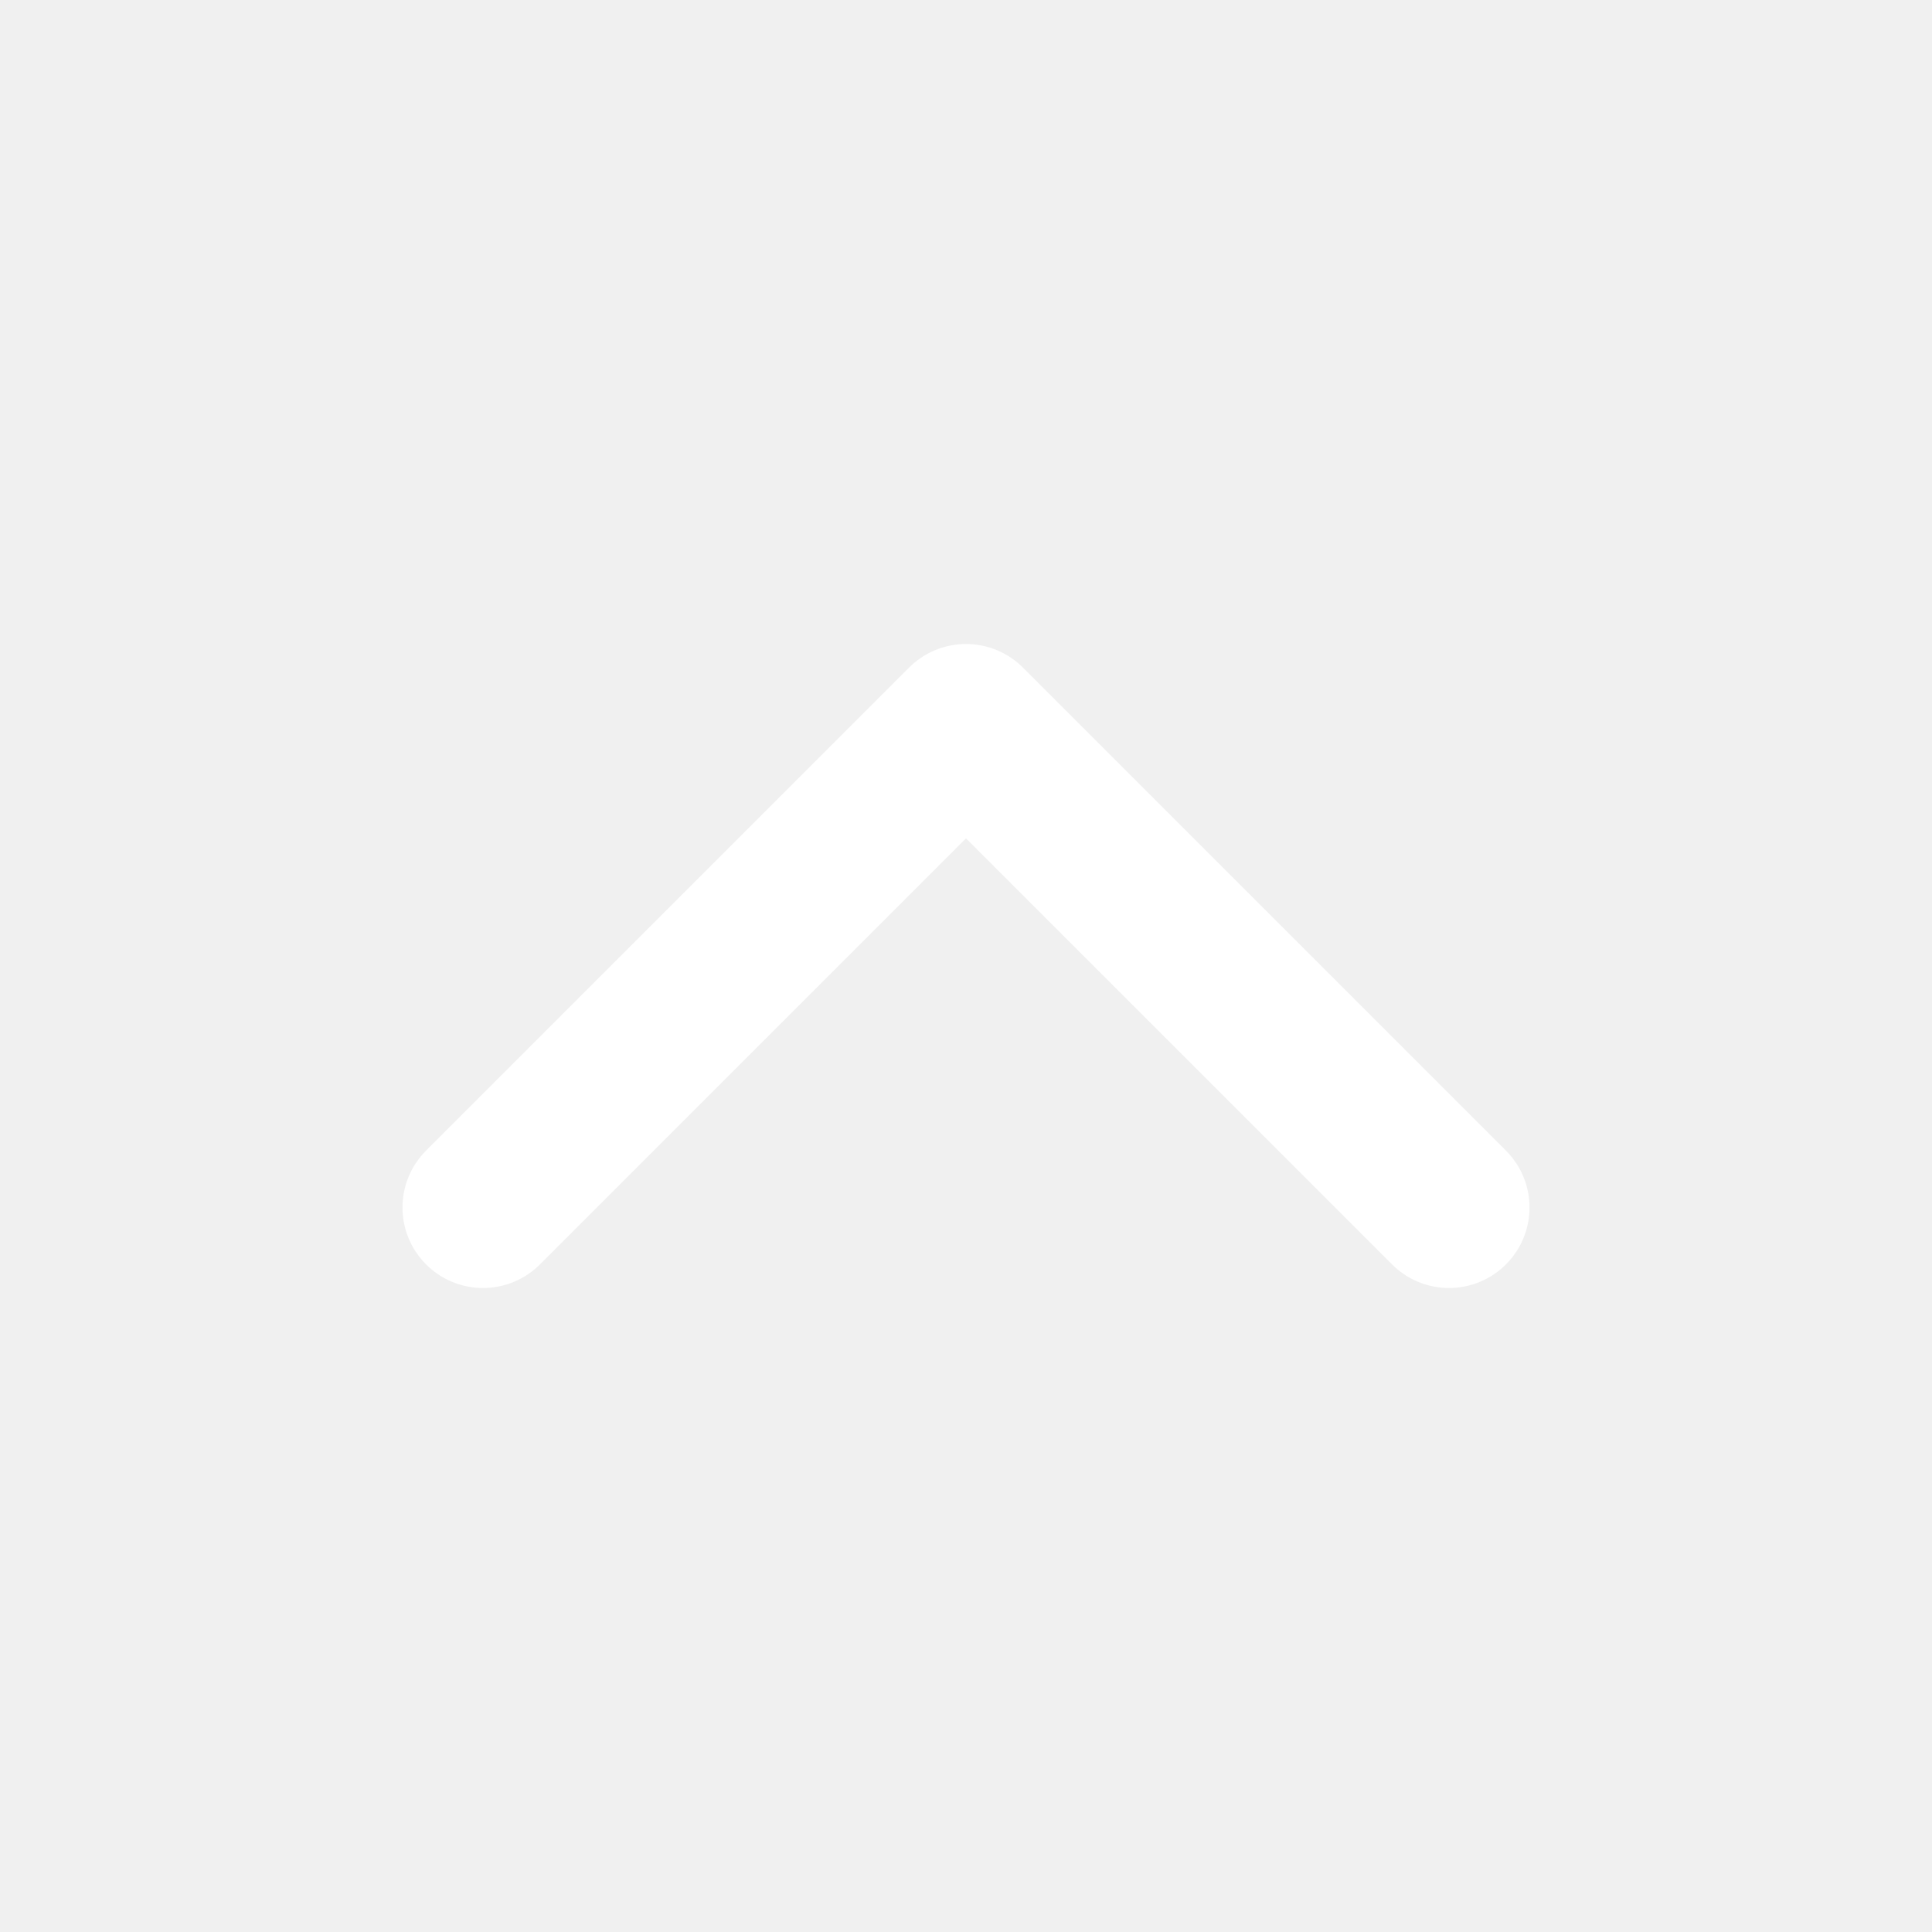
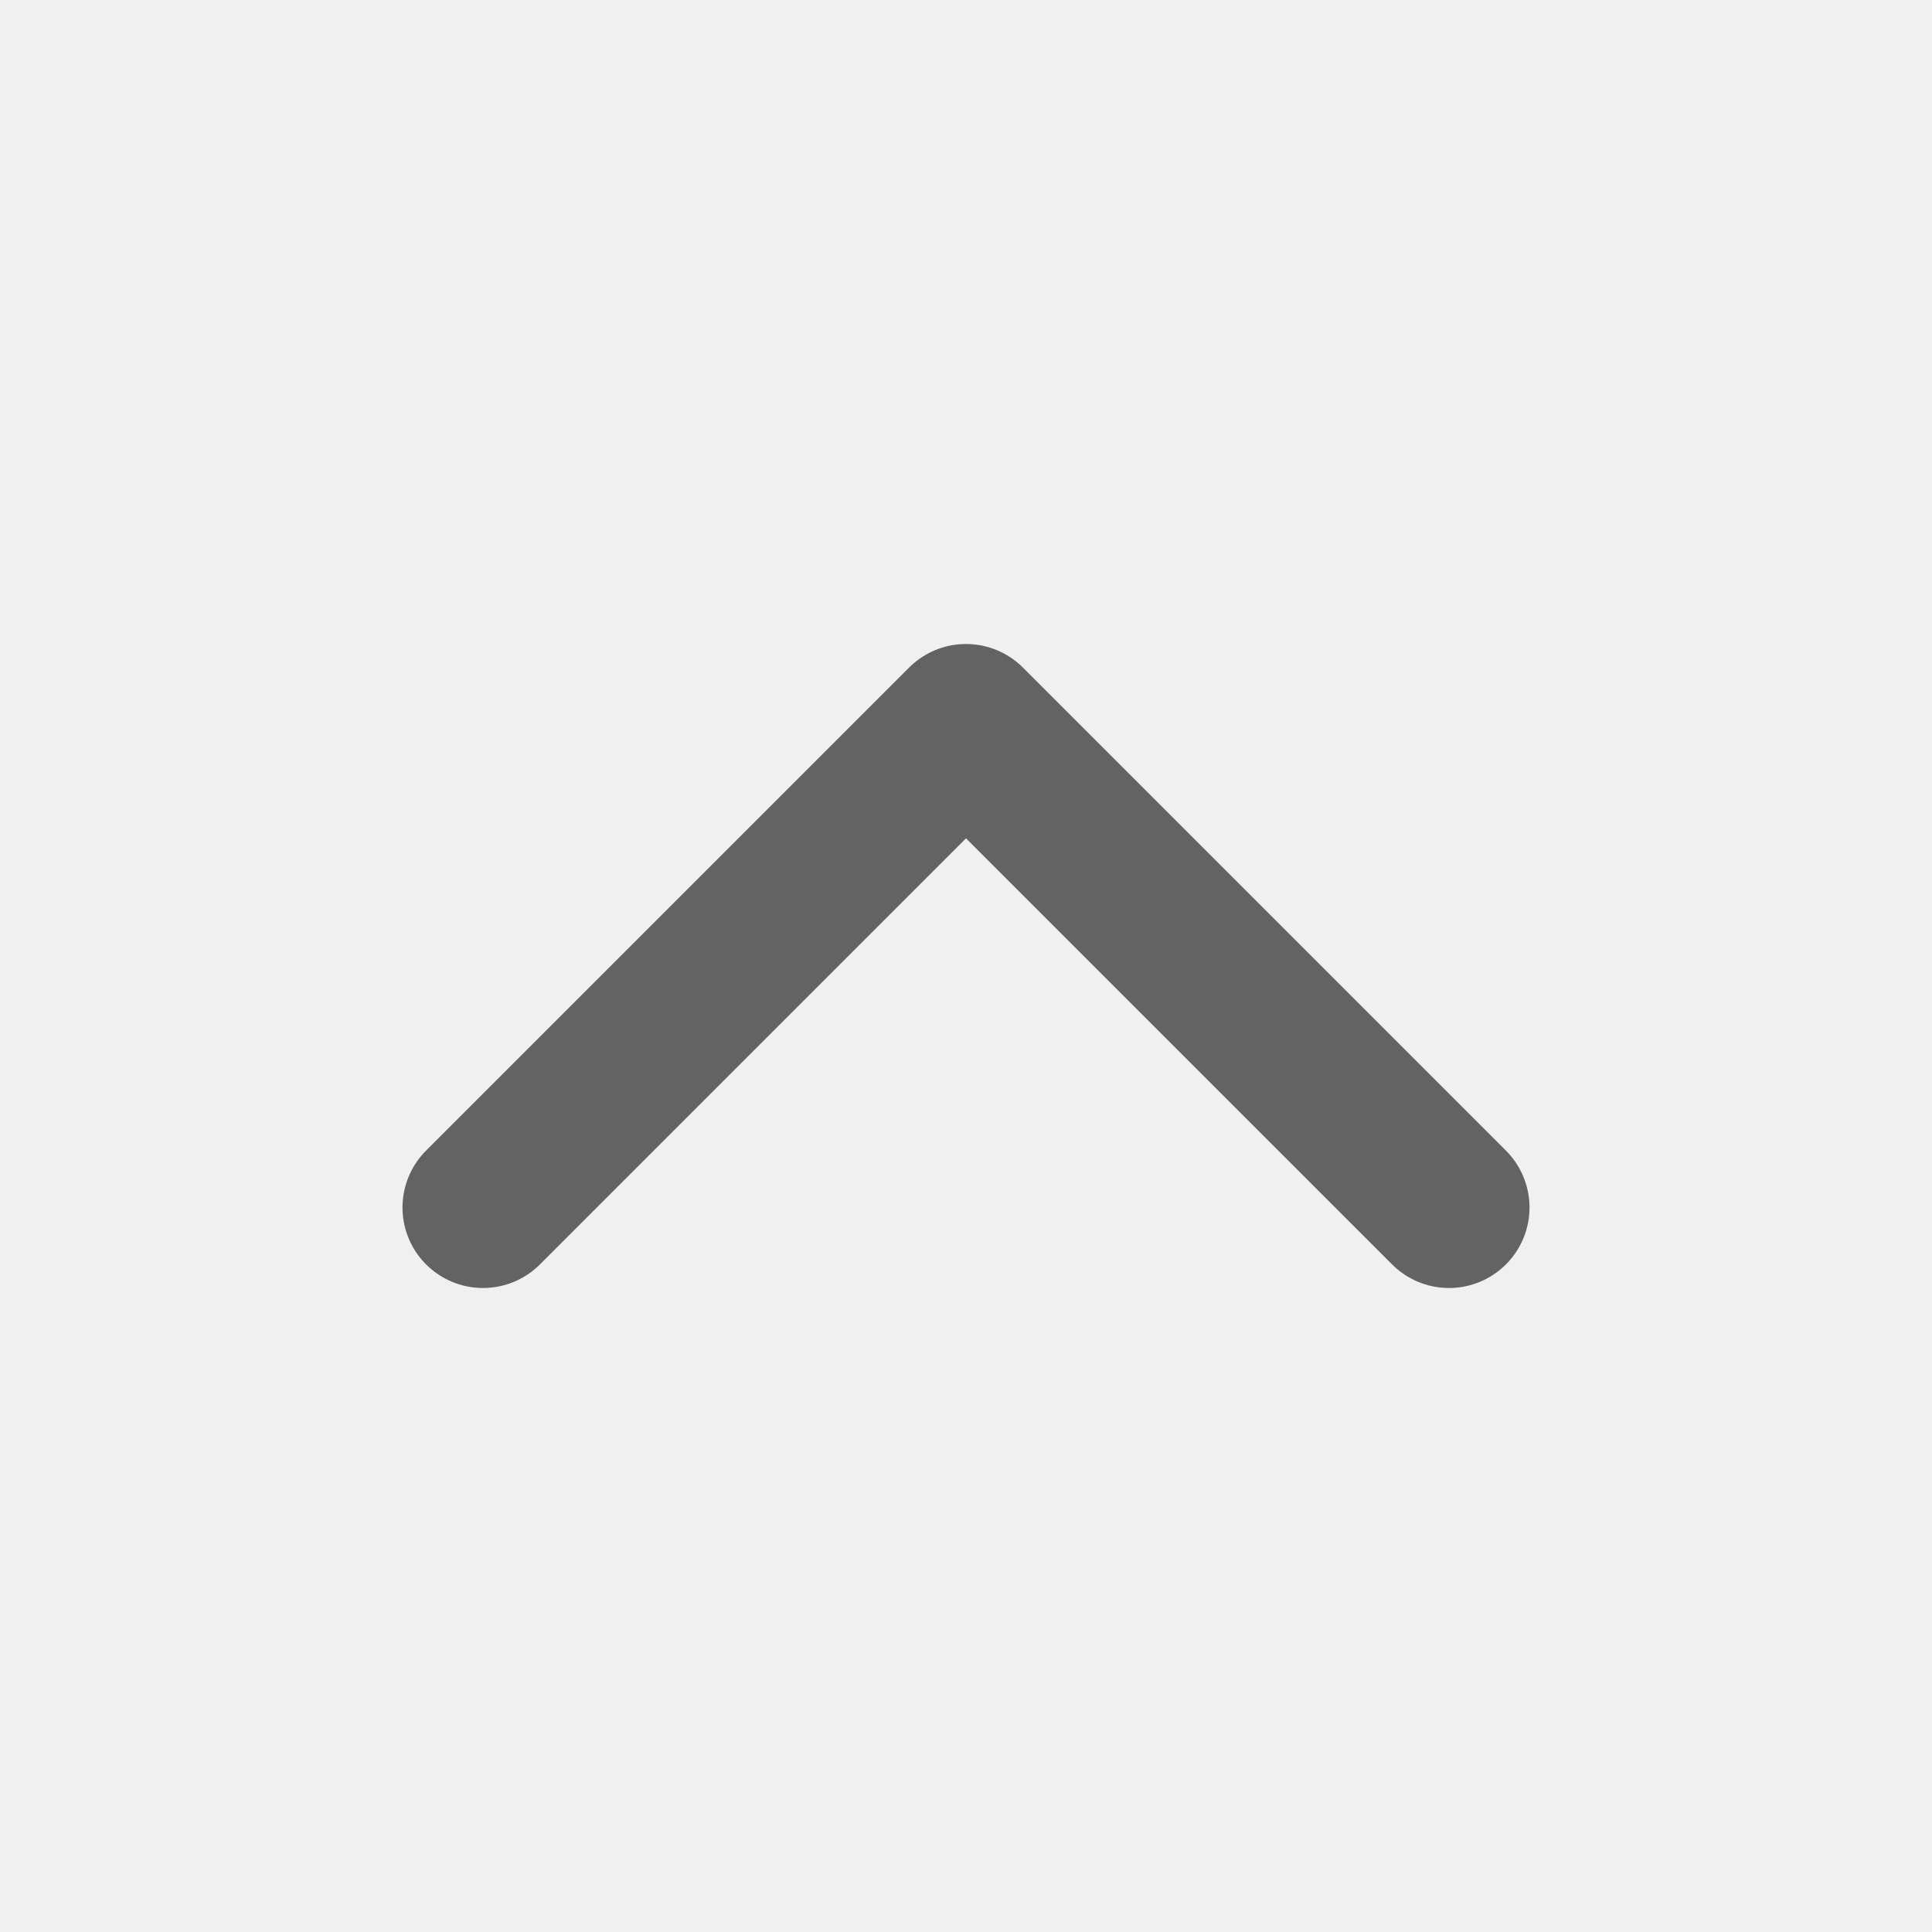
- <svg xmlns="http://www.w3.org/2000/svg" width="24" height="24" viewBox="0 0 24 24" fill="none" stroke="#ffffff" stroke-width="2" stroke-linecap="round" stroke-linejoin="round" class="lucide lucide-chevron-up-icon lucide-chevron-up">
+ <svg xmlns="http://www.w3.org/2000/svg" width="24" height="24" viewBox="0 0 24 24" fill="none" stroke="#636363" stroke-width="2" stroke-linecap="round" stroke-linejoin="round" class="lucide lucide-chevron-up-icon lucide-chevron-up">
  <path d="m18 15-6-6-6 6" />
</svg>
